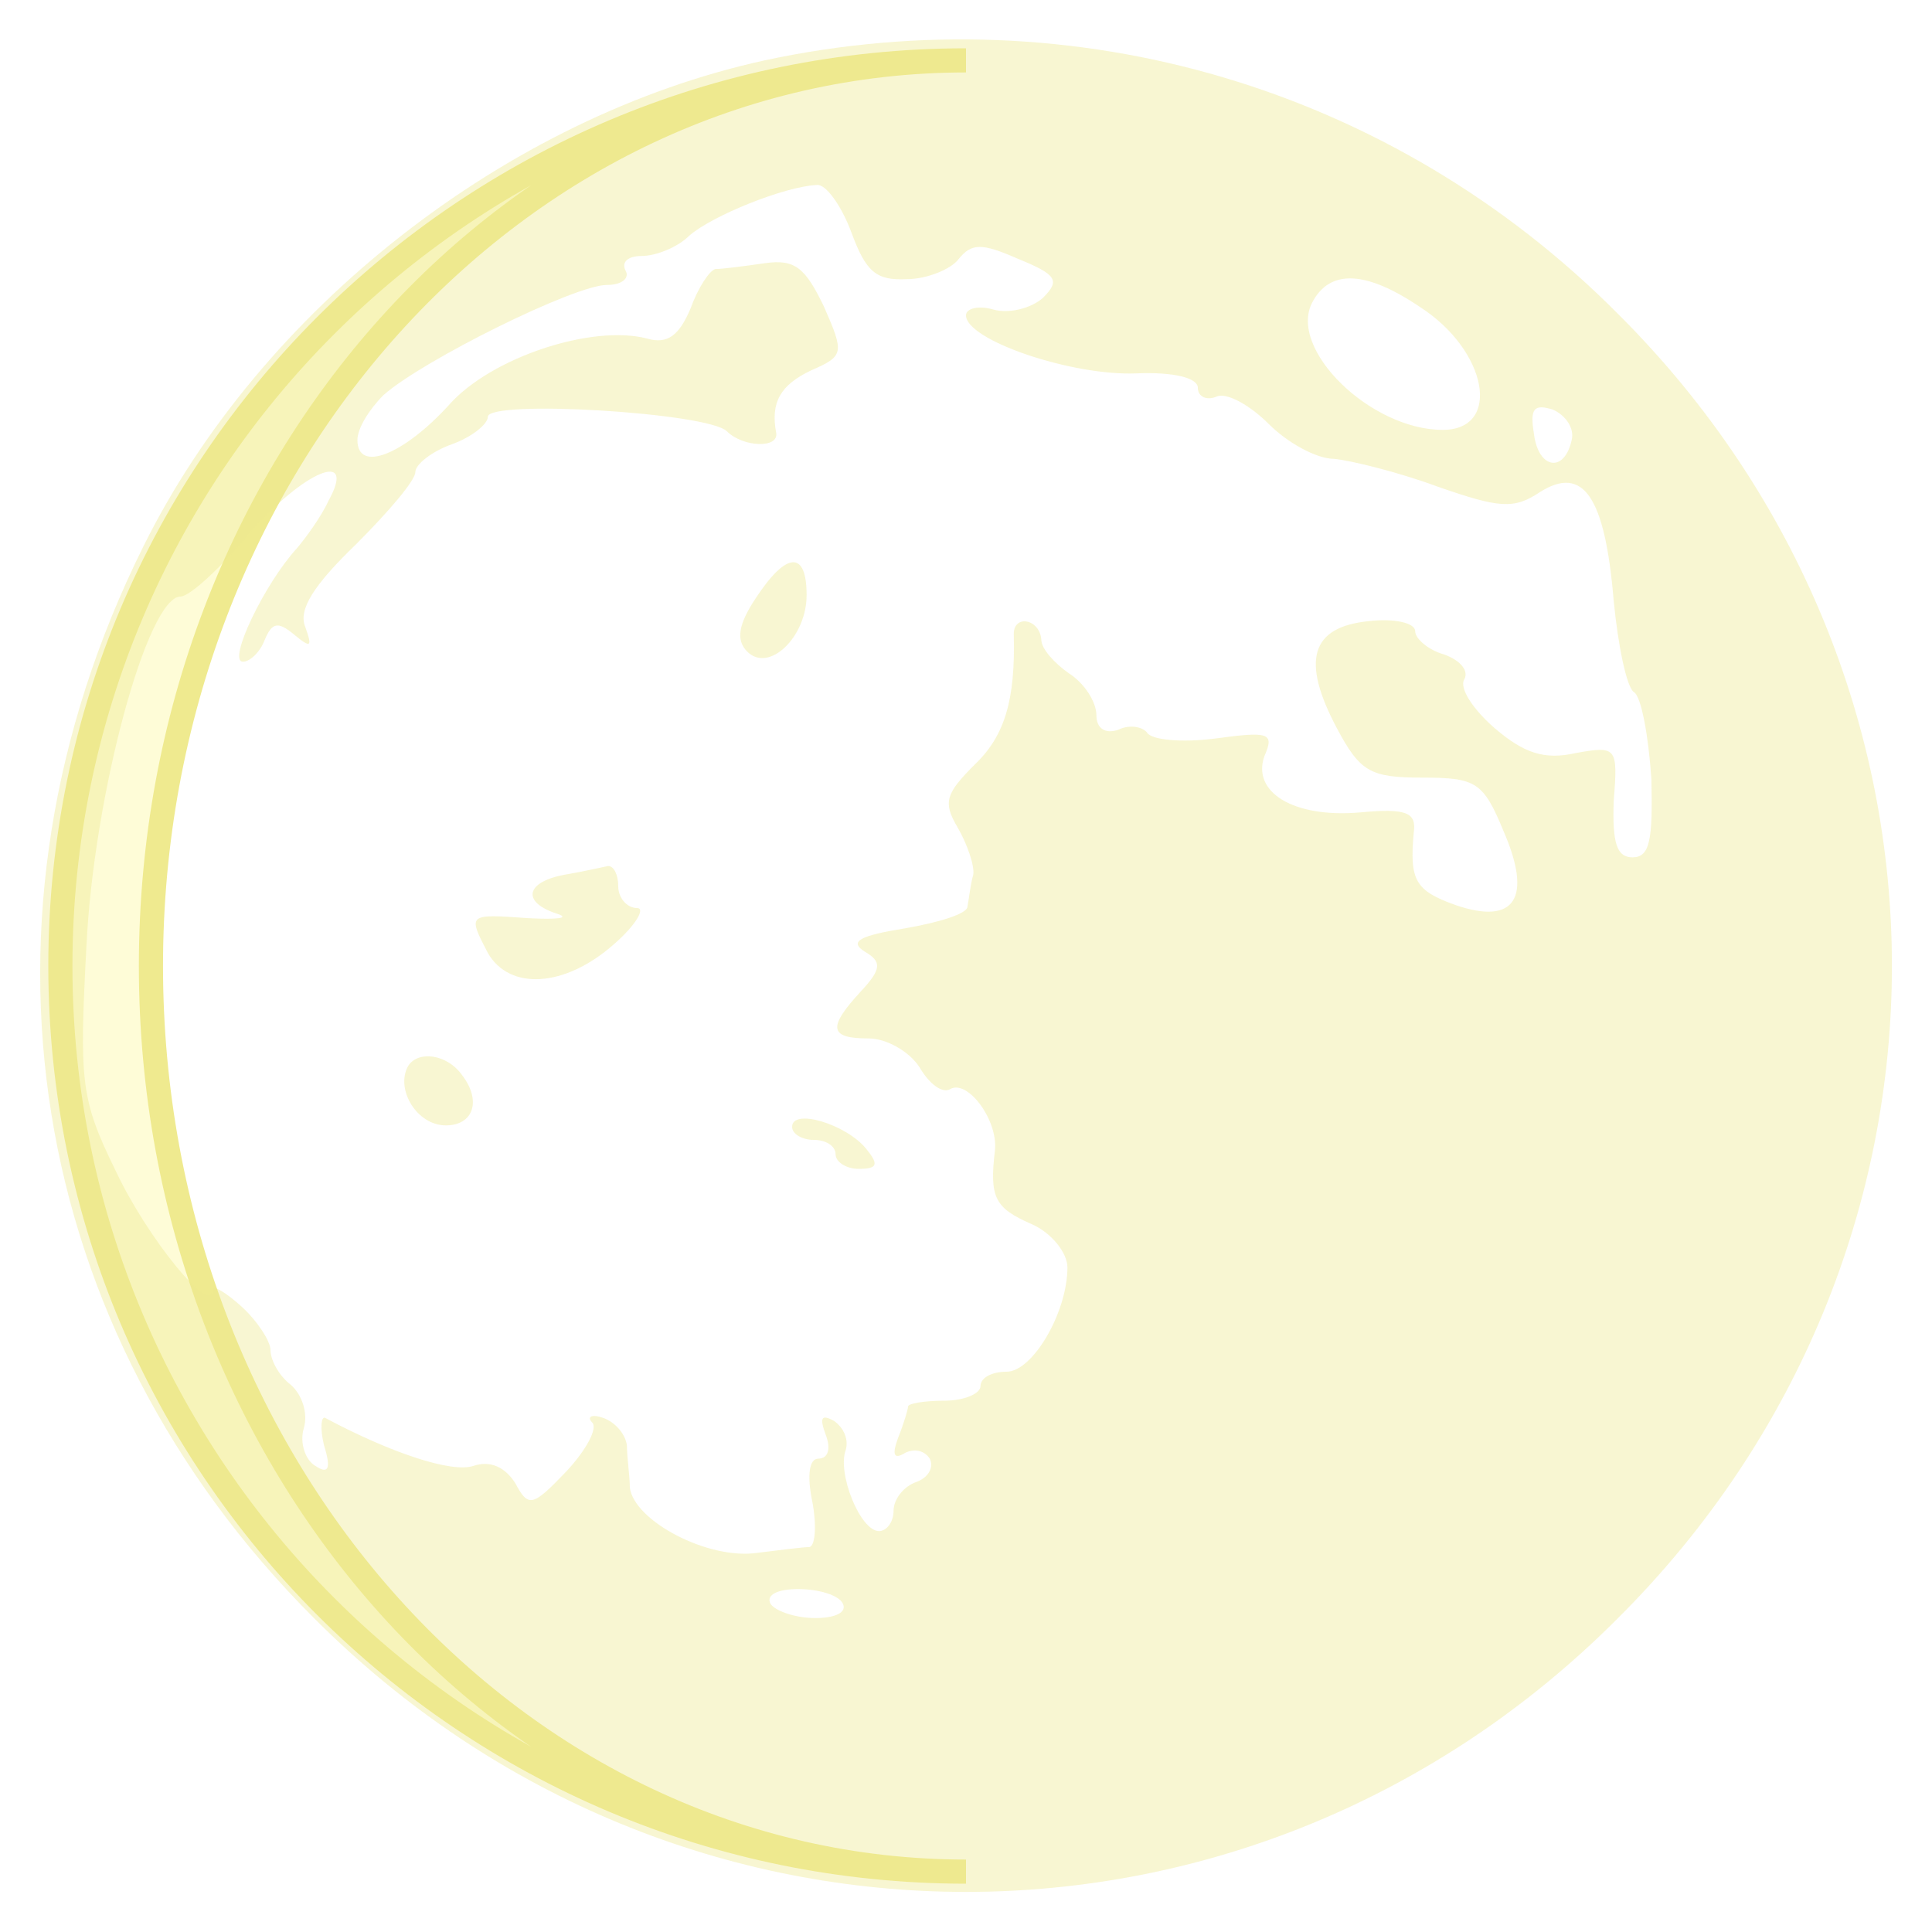
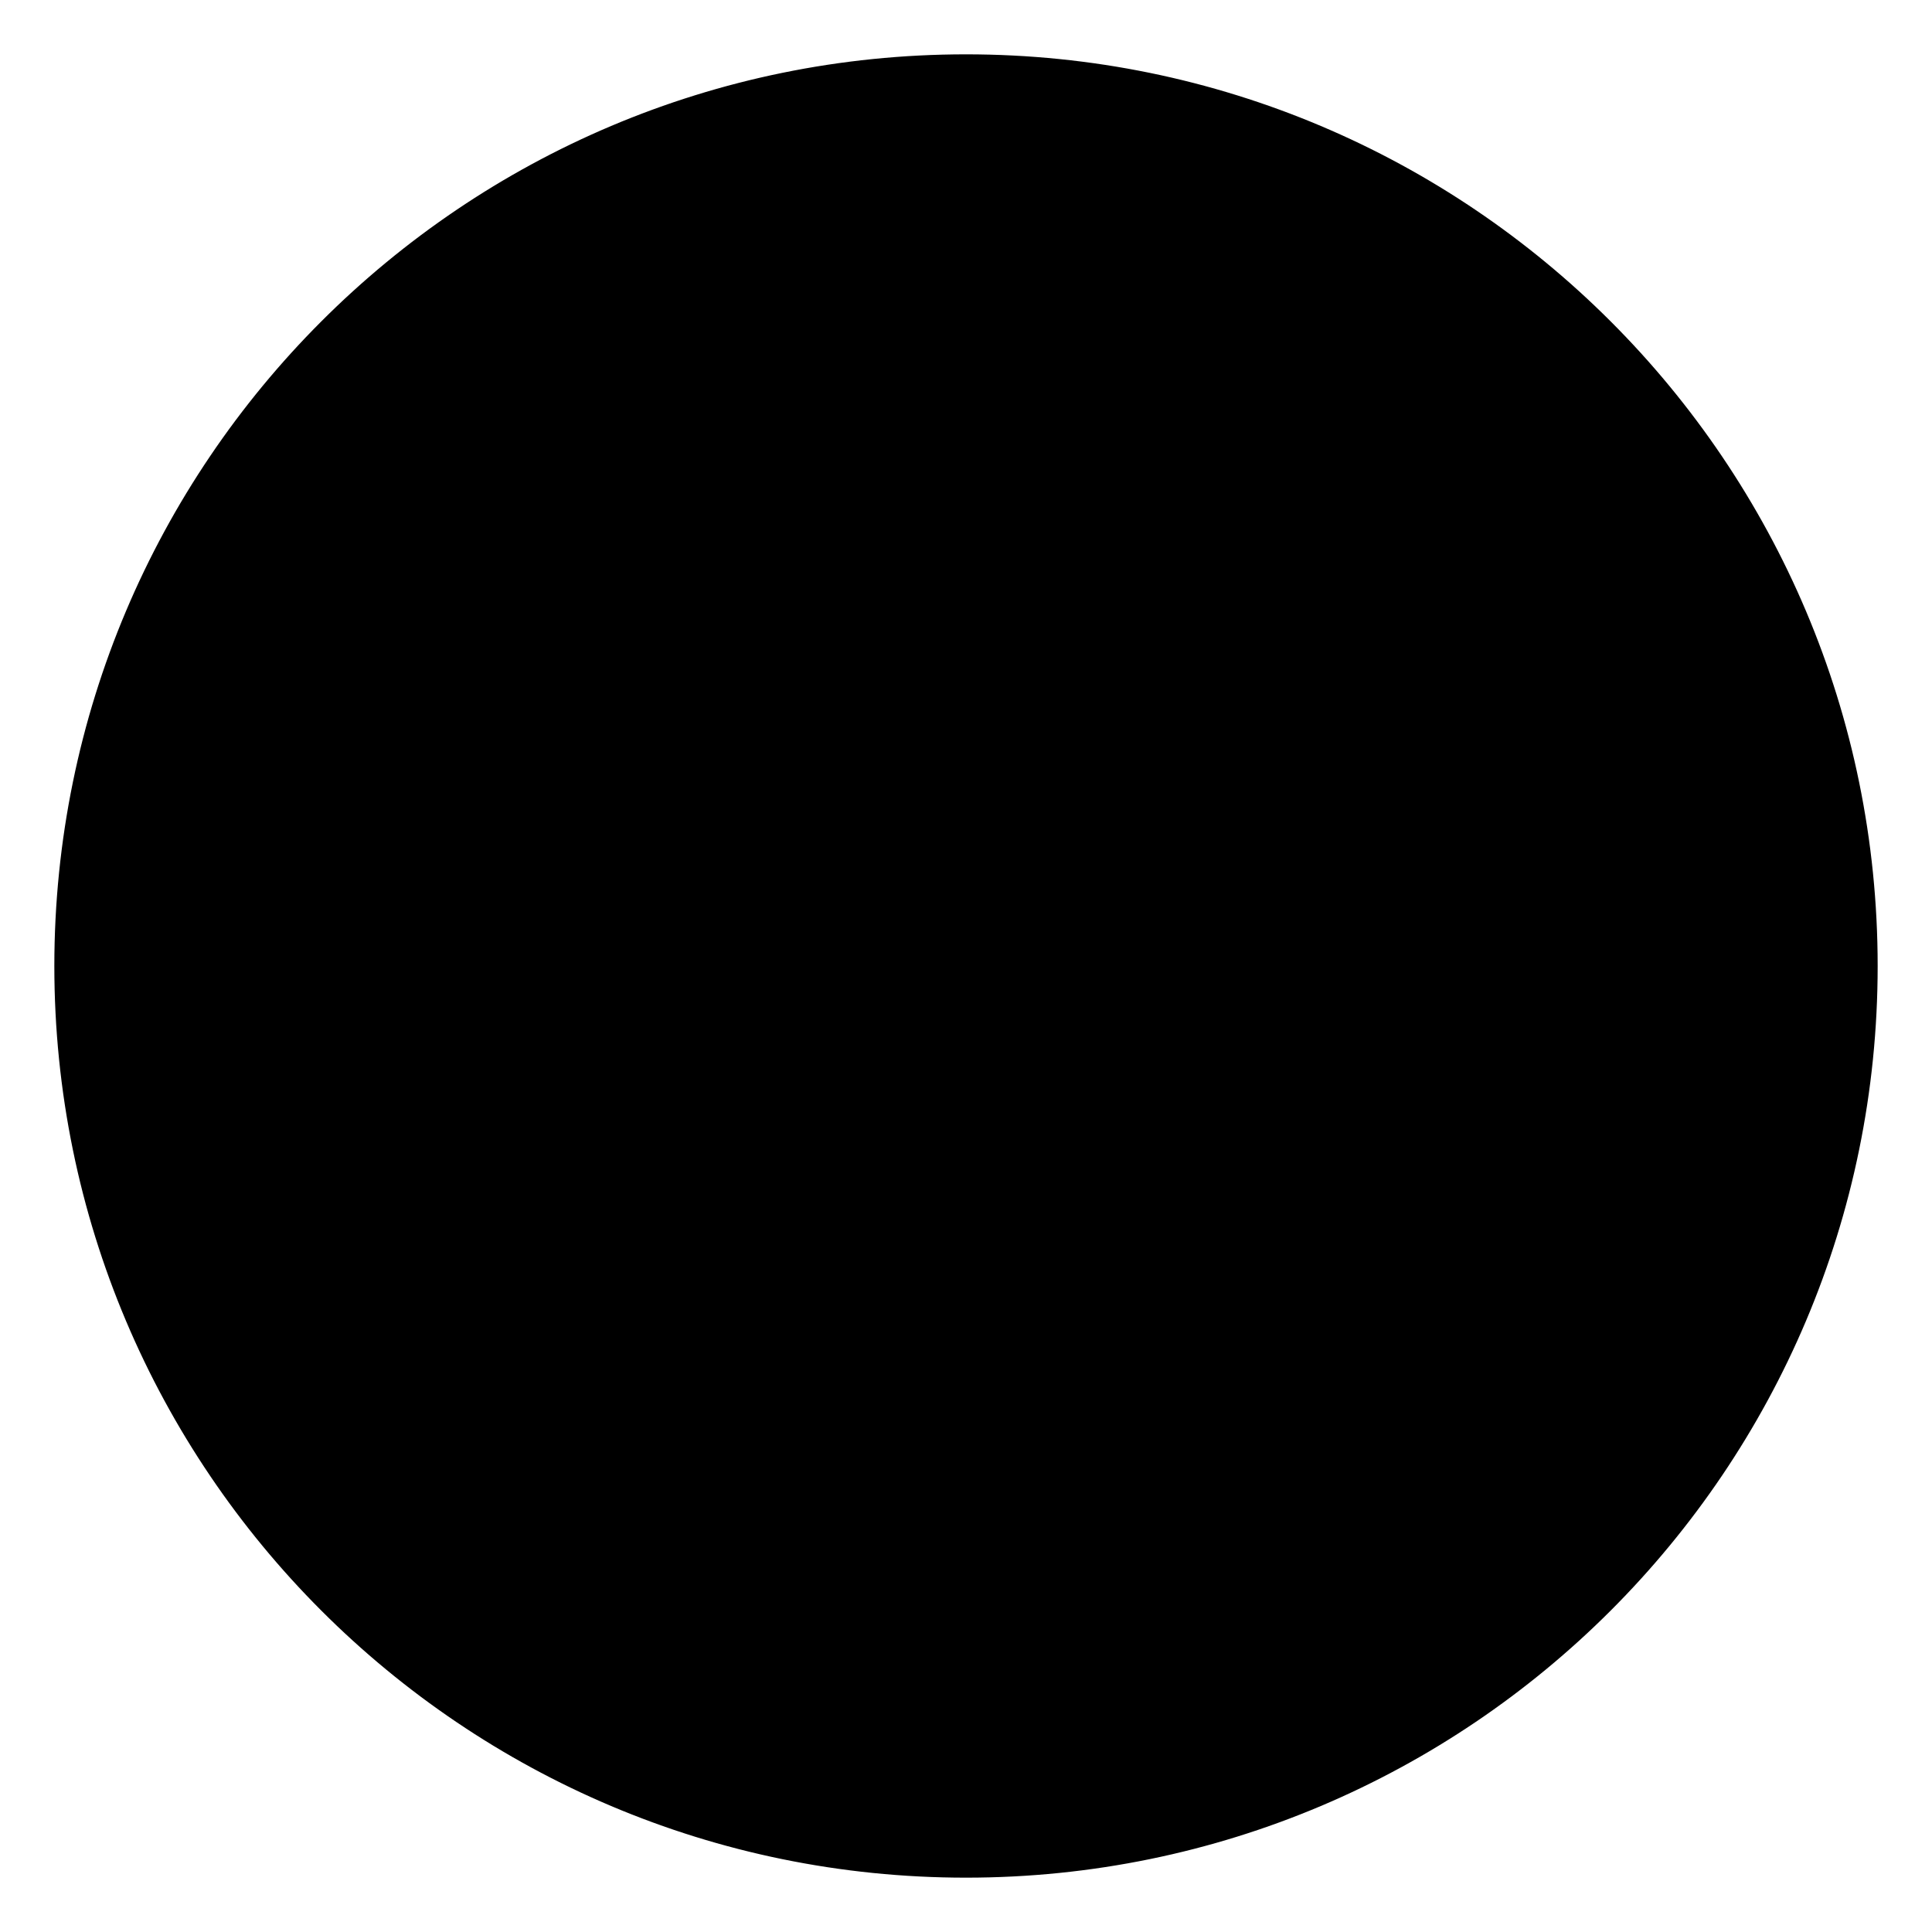
- <svg xmlns="http://www.w3.org/2000/svg" width="100" height="100" transform="rotate(0)" viewBox="0 0 320 320">
-   <path d="m 160 10 a 18 20 0 1 0 0 300 a 20 20 0 1 1 0 -300" style="fill: #FEFCD7; stroke:rgba(239, 234, 143); stroke-width:4" />
-   <g className="moon-shadow" transform="translate(4, 316) scale(0.240, -0.240)" fill="rgba(239, 234, 143, 0.40)" stroke="none">
-     <path d="M511 1275 c-178 -39 -348 -172 -429 -336 -127 -256 -81 -540 118 -739 251 -252 649 -252 900 0 252 251 252 649 0 900 -155 156 -375 221 -589 175z m60 -119 c10 -27 17 -33 38 -32 14 0 31 7 36 14 9 11 16 11 41 0 27 -11 29 -15 17 -27 -8 -7 -23 -11 -34 -8 -10 3 -19 1 -19 -4 0 -17 73 -42 118 -40 25 1 42 -3 42 -10 0 -6 6 -9 13 -6 7 3 23 -6 36 -19 13 -13 33 -24 45 -24 11 -1 44 -9 71 -19 43 -15 53 -16 71 -4 30 19 45 -3 51 -75 3 -31 9 -60 14 -63 5 -3 10 -30 12 -60 1 -42 -1 -54 -13 -54 -11 0 -14 10 -13 39 3 37 2 38 -26 33 -22 -5 -36 0 -56 17 -15 13 -25 28 -21 34 3 6 -3 13 -14 17 -11 3 -20 11 -20 16 0 6 -15 9 -32 7 -40 -4 -47 -27 -22 -74 16 -30 23 -34 59 -34 37 0 42 -3 56 -37 20 -46 8 -65 -33 -51 -28 10 -32 17 -29 50 2 14 -5 17 -37 14 -46 -4 -75 14 -66 39 7 16 3 17 -34 12 -23 -3 -44 -1 -47 4 -3 4 -12 6 -20 2 -9 -3 -15 1 -15 10 0 9 -8 22 -19 29 -10 7 -19 17 -19 23 -1 15 -20 18 -19 3 1 -44 -6 -69 -27 -89 -20 -20 -22 -26 -12 -43 7 -12 12 -27 11 -33 -2 -7 -3 -17 -4 -22 0 -5 -20 -11 -43 -15 -31 -5 -39 -9 -28 -16 12 -7 12 -12 -3 -28 -23 -25 -21 -32 6 -32 12 0 28 -9 35 -20 7 -12 16 -18 21 -15 12 7 33 -21 31 -42 -4 -33 0 -40 25 -51 14 -6 25 -20 25 -30 0 -31 -24 -72 -42 -72 -10 0 -18 -4 -18 -10 0 -5 -11 -10 -25 -10 -14 0 -25 -2 -25 -4 0 -2 -3 -12 -7 -22 -4 -11 -3 -15 5 -10 6 3 13 2 17 -4 3 -6 -1 -13 -9 -16 -9 -3 -16 -12 -16 -20 0 -8 -5 -14 -10 -14 -13 0 -29 40 -23 56 2 7 -1 15 -8 20 -9 5 -10 2 -6 -9 4 -10 2 -17 -5 -17 -6 0 -8 -11 -4 -30 3 -16 2 -30 -2 -31 -4 0 -20 -2 -36 -4 -34 -5 -85 22 -88 45 0 8 -2 21 -2 29 -1 8 -8 16 -16 19 -8 3 -12 1 -8 -3 4 -4 -4 -19 -18 -34 -23 -24 -26 -25 -35 -8 -7 11 -17 16 -29 12 -15 -5 -57 9 -102 33 -3 2 -4 -7 -1 -19 5 -16 3 -20 -6 -14 -7 4 -11 16 -8 26 3 10 -1 23 -9 30 -8 6 -14 17 -14 24 0 6 -9 20 -20 30 -11 10 -20 15 -20 12 0 -20 -45 35 -67 82 -24 49 -25 61 -20 155 5 104 42 241 65 241 6 0 27 19 47 43 38 44 75 59 55 23 -5 -11 -16 -26 -22 -33 -22 -24 -48 -78 -37 -78 5 0 12 7 15 15 5 12 9 13 20 4 12 -10 13 -9 8 5 -5 12 6 29 35 57 22 22 41 44 41 50 0 5 11 14 25 19 14 5 25 14 25 19 0 12 152 3 165 -10 11 -11 36 -12 34 -1 -4 21 3 33 24 43 23 10 23 12 9 44 -13 27 -20 33 -41 30 -14 -2 -29 -4 -34 -4 -4 -1 -12 -13 -17 -27 -8 -19 -16 -25 -30 -21 -38 10 -108 -13 -137 -46 -31 -34 -63 -47 -63 -24 0 8 8 21 18 31 27 24 132 76 154 76 11 0 16 5 13 10 -3 6 2 10 11 10 10 0 25 6 33 14 16 14 66 34 88 35 6 1 17 -14 24 -33z m392 -51 c47 -30 57 -85 16 -85 -50 0 -107 56 -90 88 12 23 37 22 74 -3z m105 -92 c-5 -23 -23 -20 -26 4 -3 18 0 21 13 17 9 -4 15 -13 13 -21z m-503 -803 c3 -6 -5 -10 -19 -10 -14 0 -28 5 -31 10 -3 6 5 10 19 10 14 0 28 -4 31 -10z M505 904 c-12 -18 -14 -29 -6 -37 15 -15 41 10 41 39 0 31 -14 30 -35 -2z M373 713 c-27 -5 -30 -19 -5 -27 9 -3 0 -4 -20 -3 -42 3 -42 3 -28 -24 15 -26 53 -24 87 6 15 13 22 25 16 25 -7 0 -13 7 -13 15 0 8 -3 14 -7 14 -5 -1 -18 -4 -30 -6z M265 581 c-9 -16 6 -41 26 -41 19 0 25 17 11 35 -10 14 -30 17 -37 6z M530 539 c0 -5 7 -9 15 -9 8 0 15 -4 15 -10 0 -5 7 -10 16 -10 13 0 14 3 5 14 -14 17 -51 28 -51 15z " />
-   </g>
+ <svg xmlns="http://www.w3.org/2000/svg" width="100" height="100" viewBox="0 0 320 320">
+   <path d="m 160 10 a 20 20 0 1 1 0 300 a 20 20 0 1 1 0 -300" style="fill: #000; stroke:black; stroke-width:2" />
</svg>
